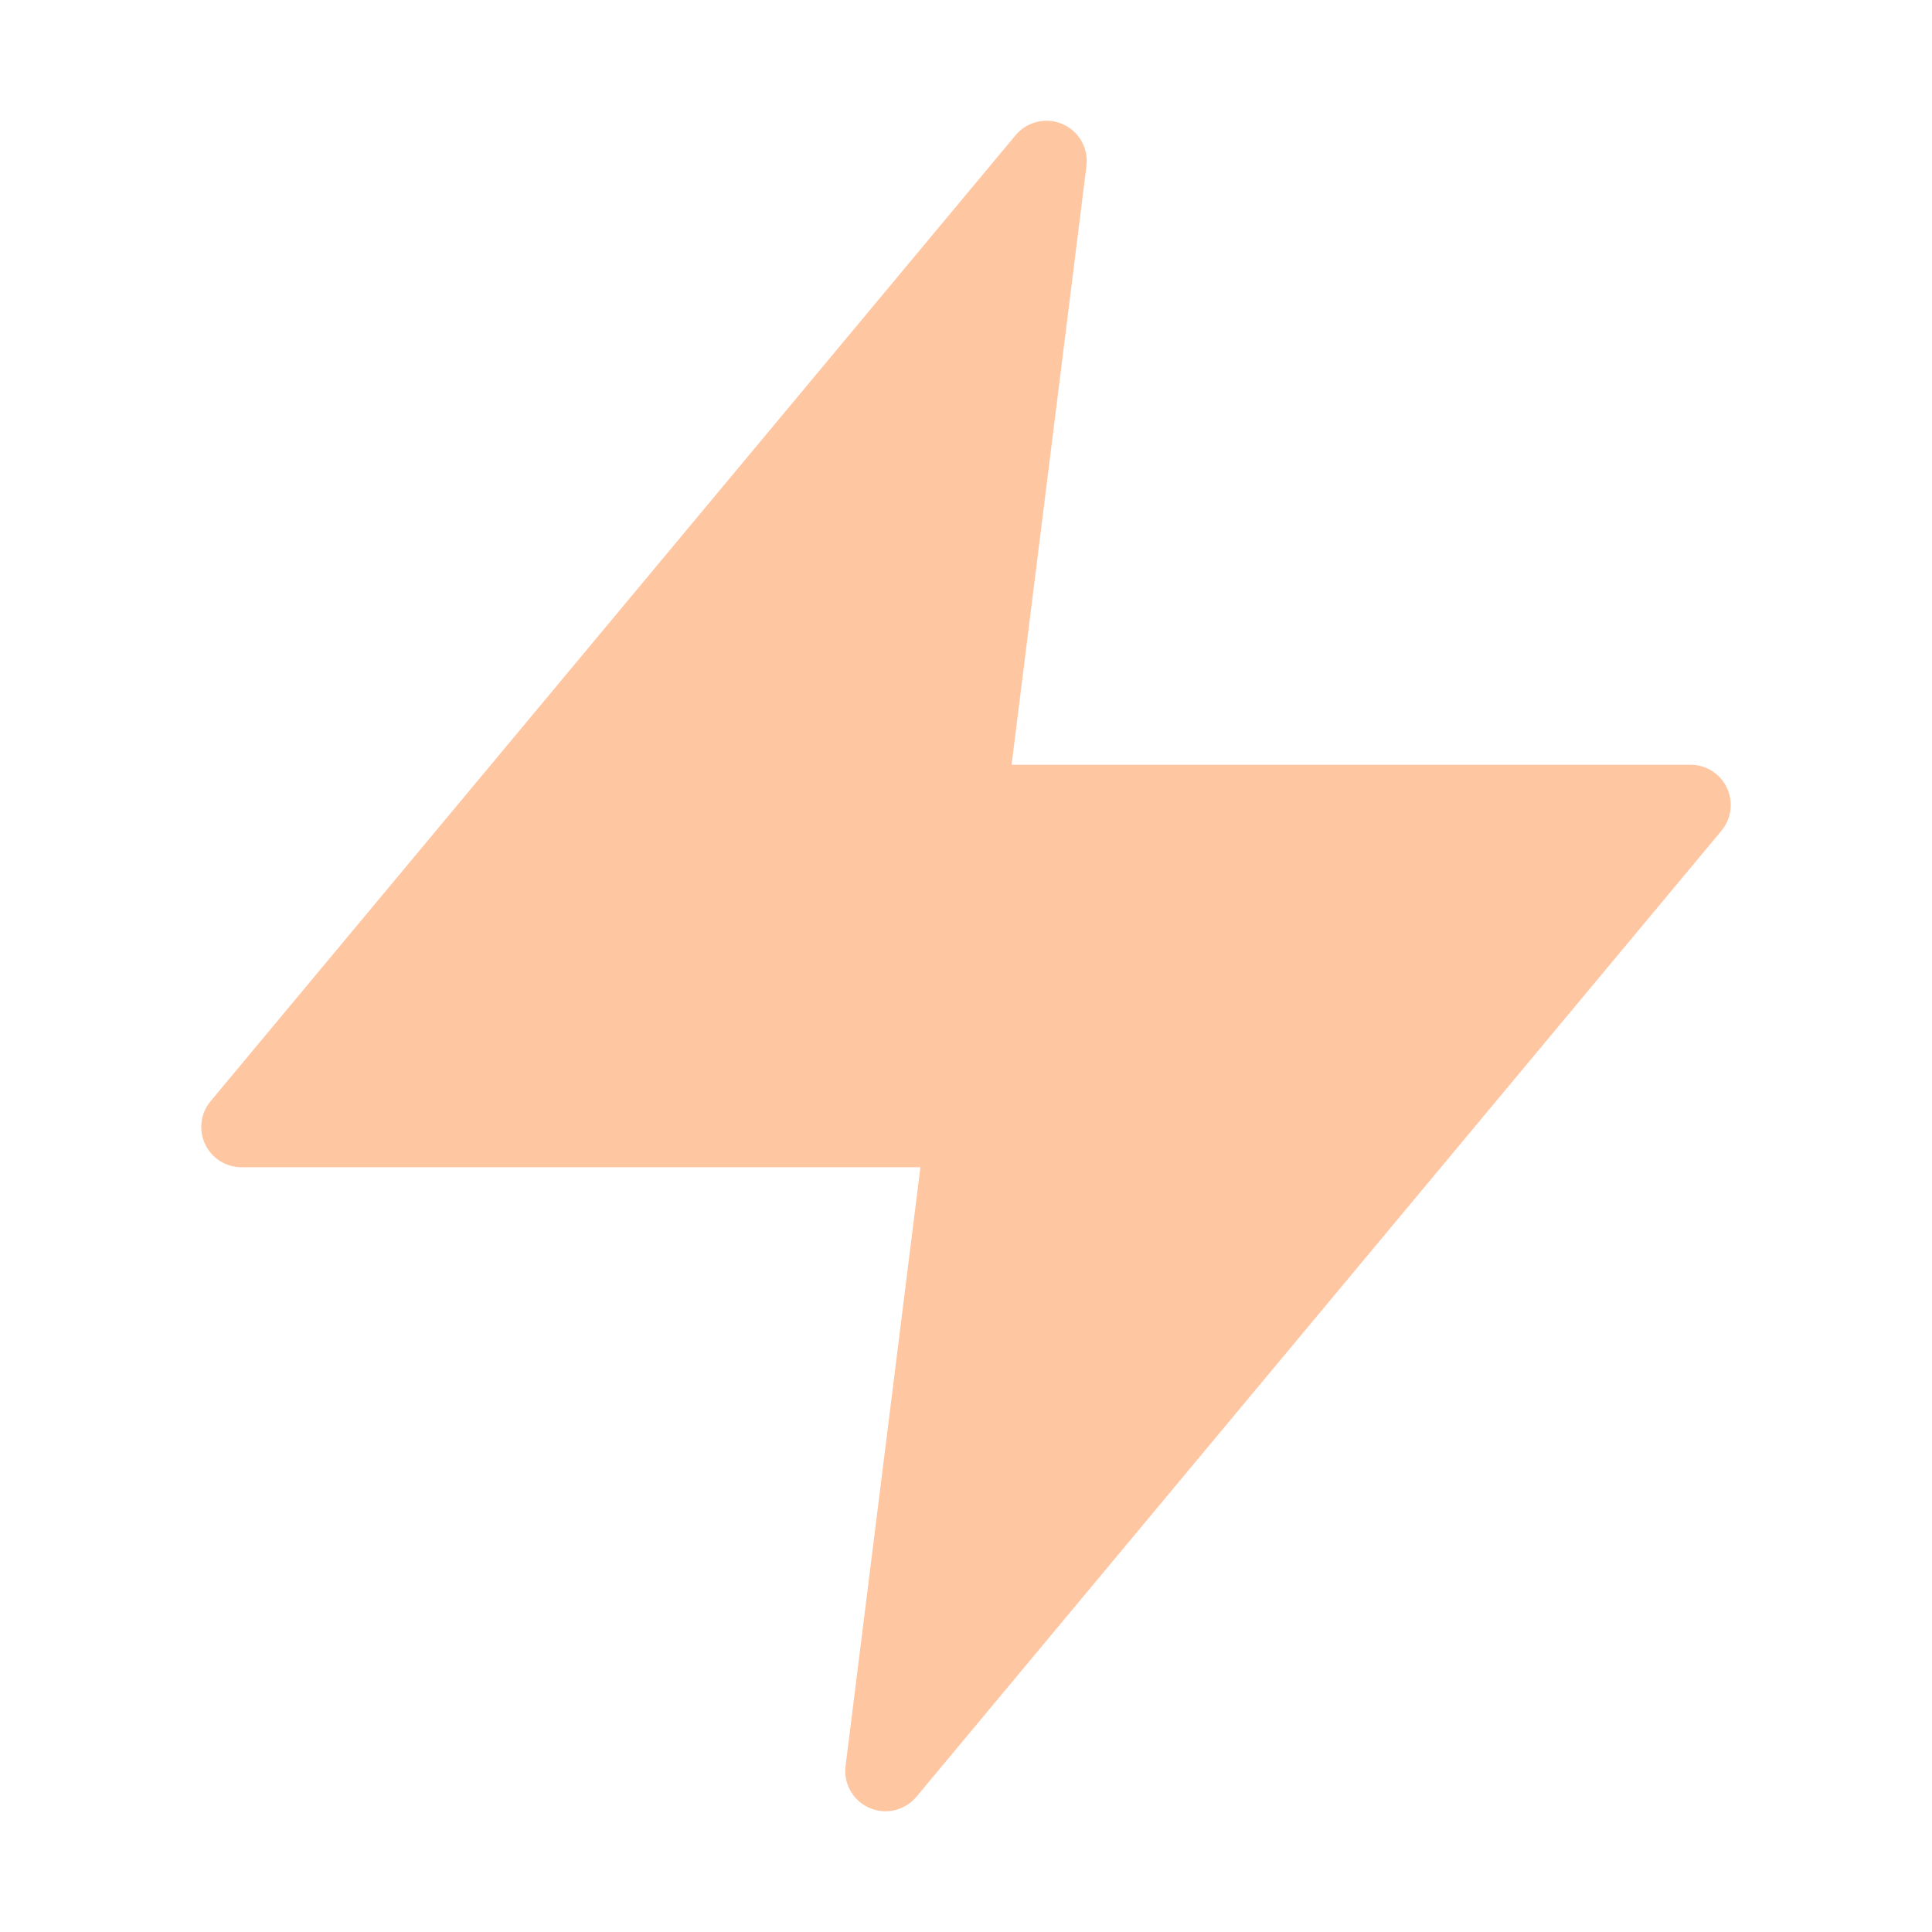
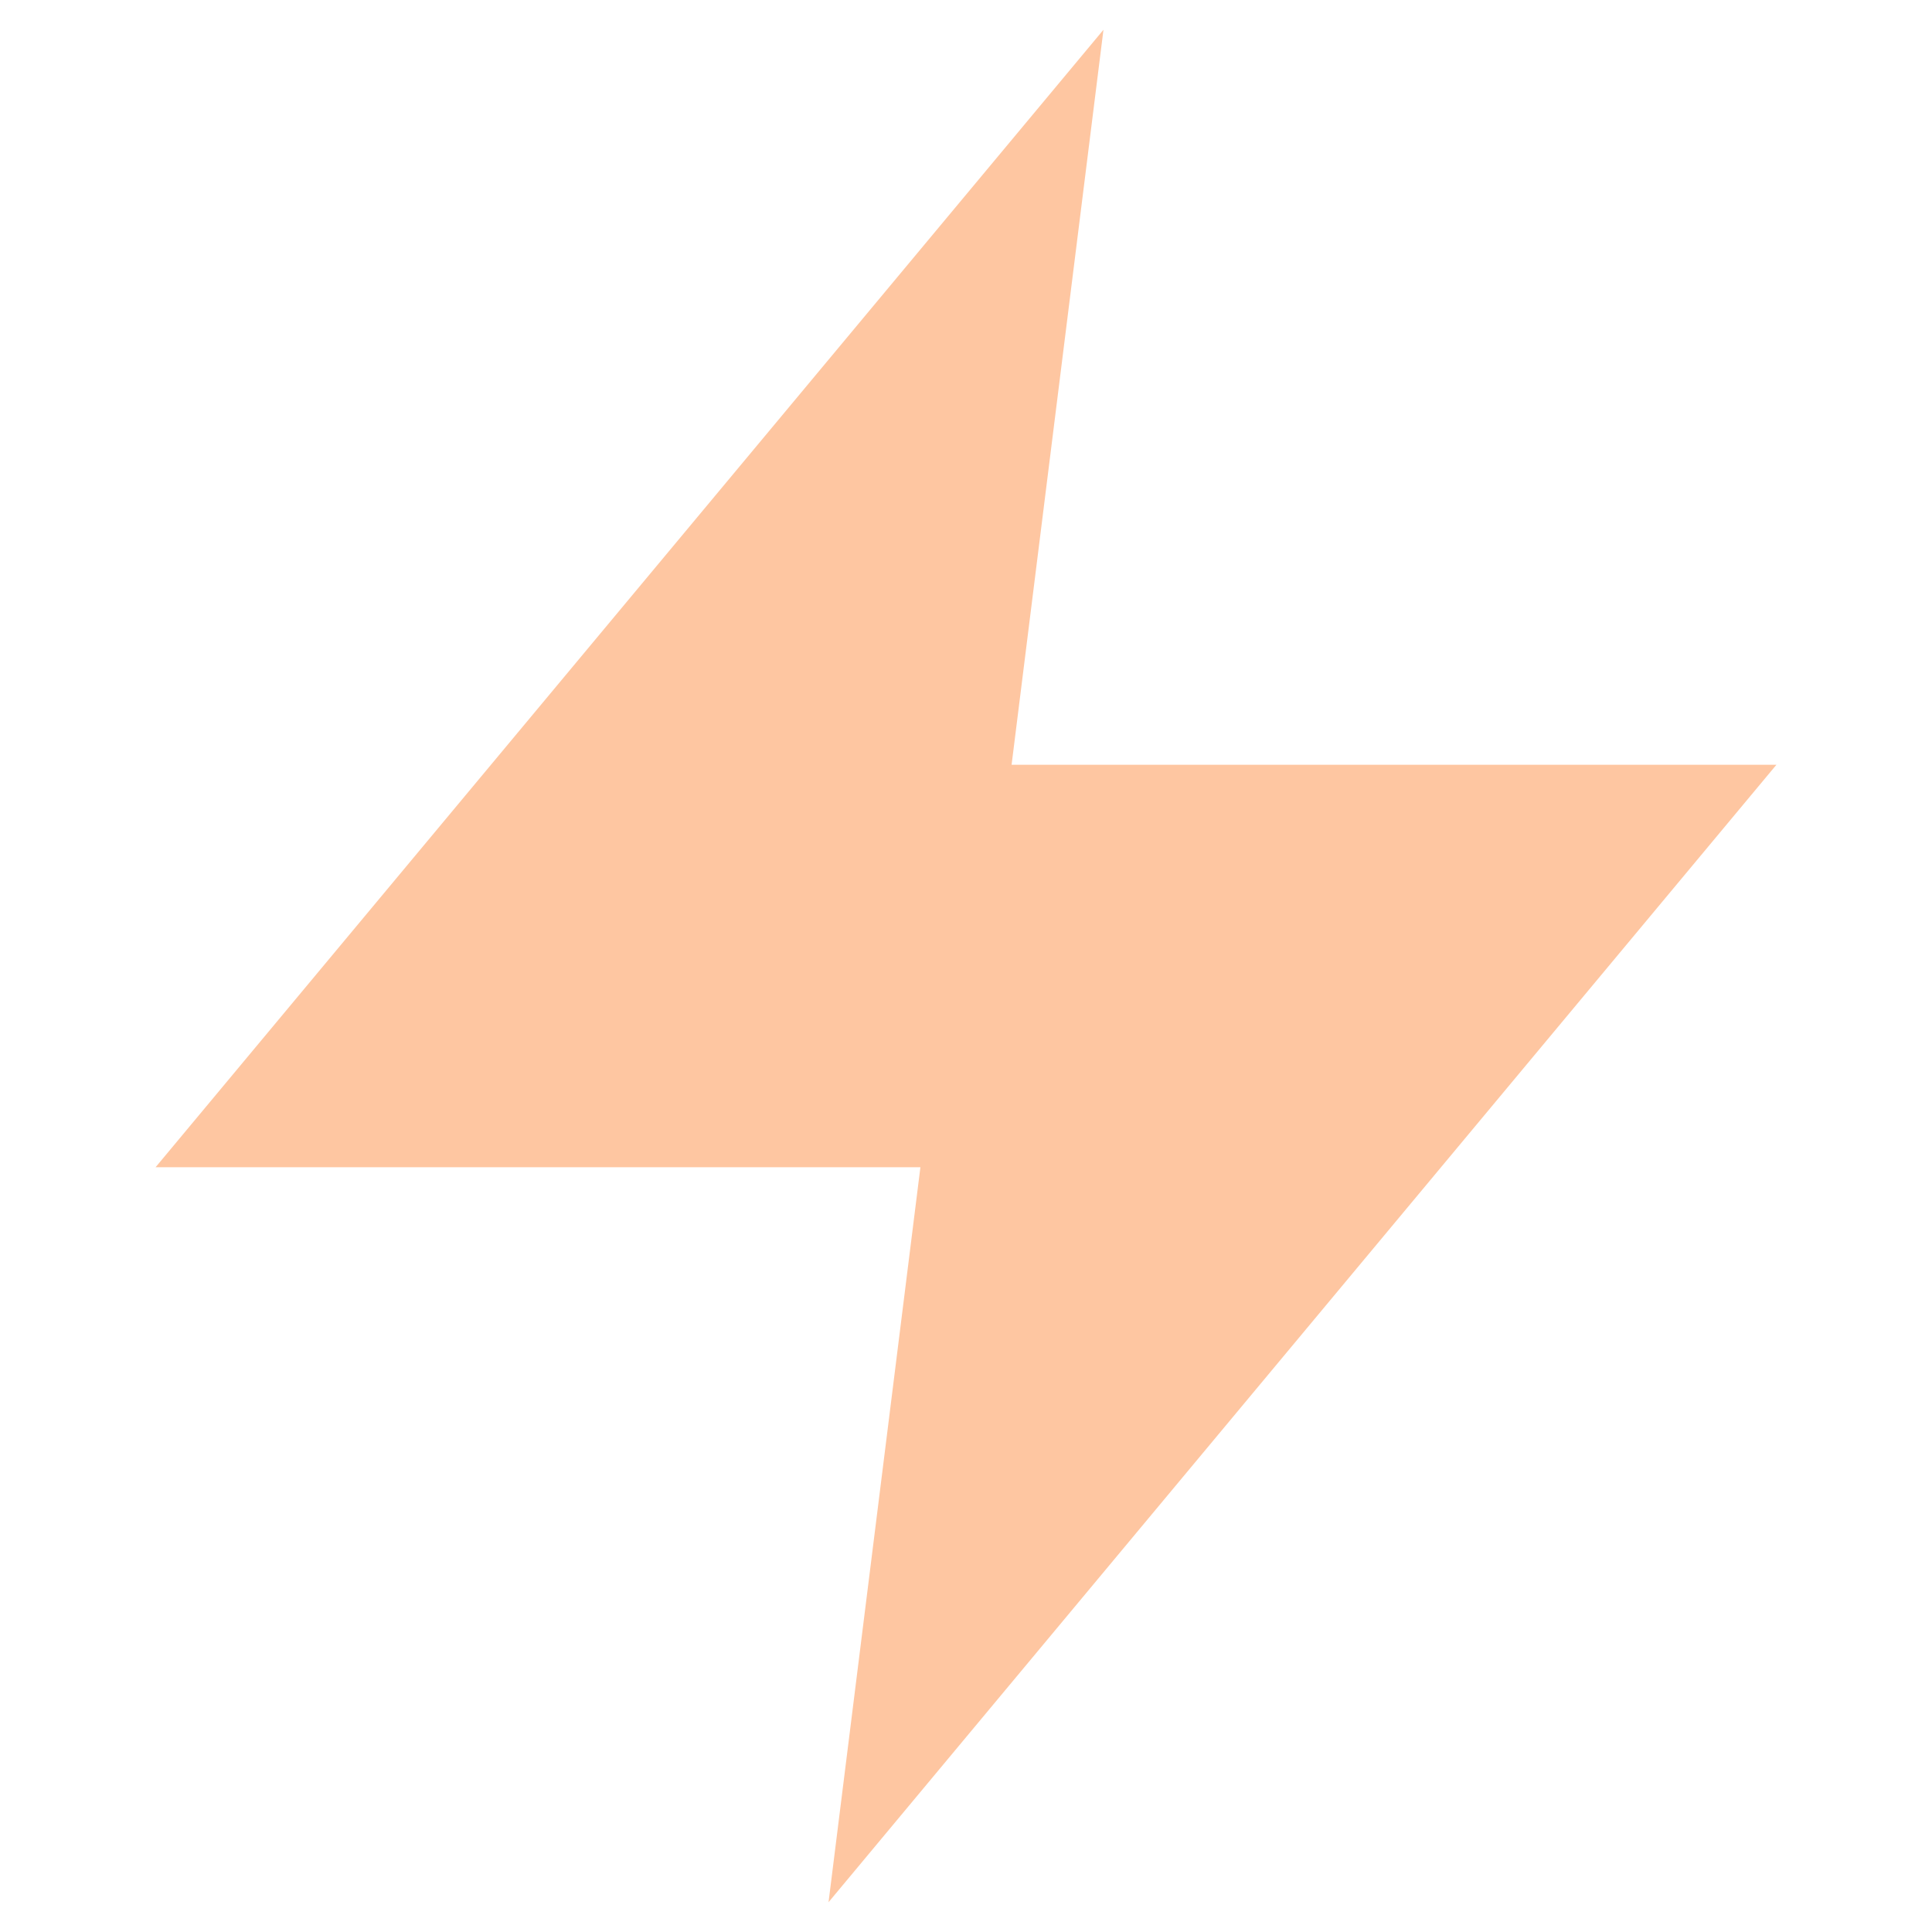
- <svg xmlns="http://www.w3.org/2000/svg" width="24" height="24" viewBox="0 0 24 24" fill="none" stroke-linecap="round" stroke-linejoin="round">
-   <polygon points="13 2 3 14 12 14 11 22 21 10 12 10 13 2" fill="#FEC6A1" stroke="#FEC6A1" />
+ <svg xmlns="http://www.w3.org/2000/svg" width="24" height="24" viewBox="0 0 24 24">
+   <polygon points="13 2 3 14 12 14 11 22 21 10 12 10 13 2" fill="#FEC6A1" stroke="#FEC6A1" stroke-width="1" />
</svg>
